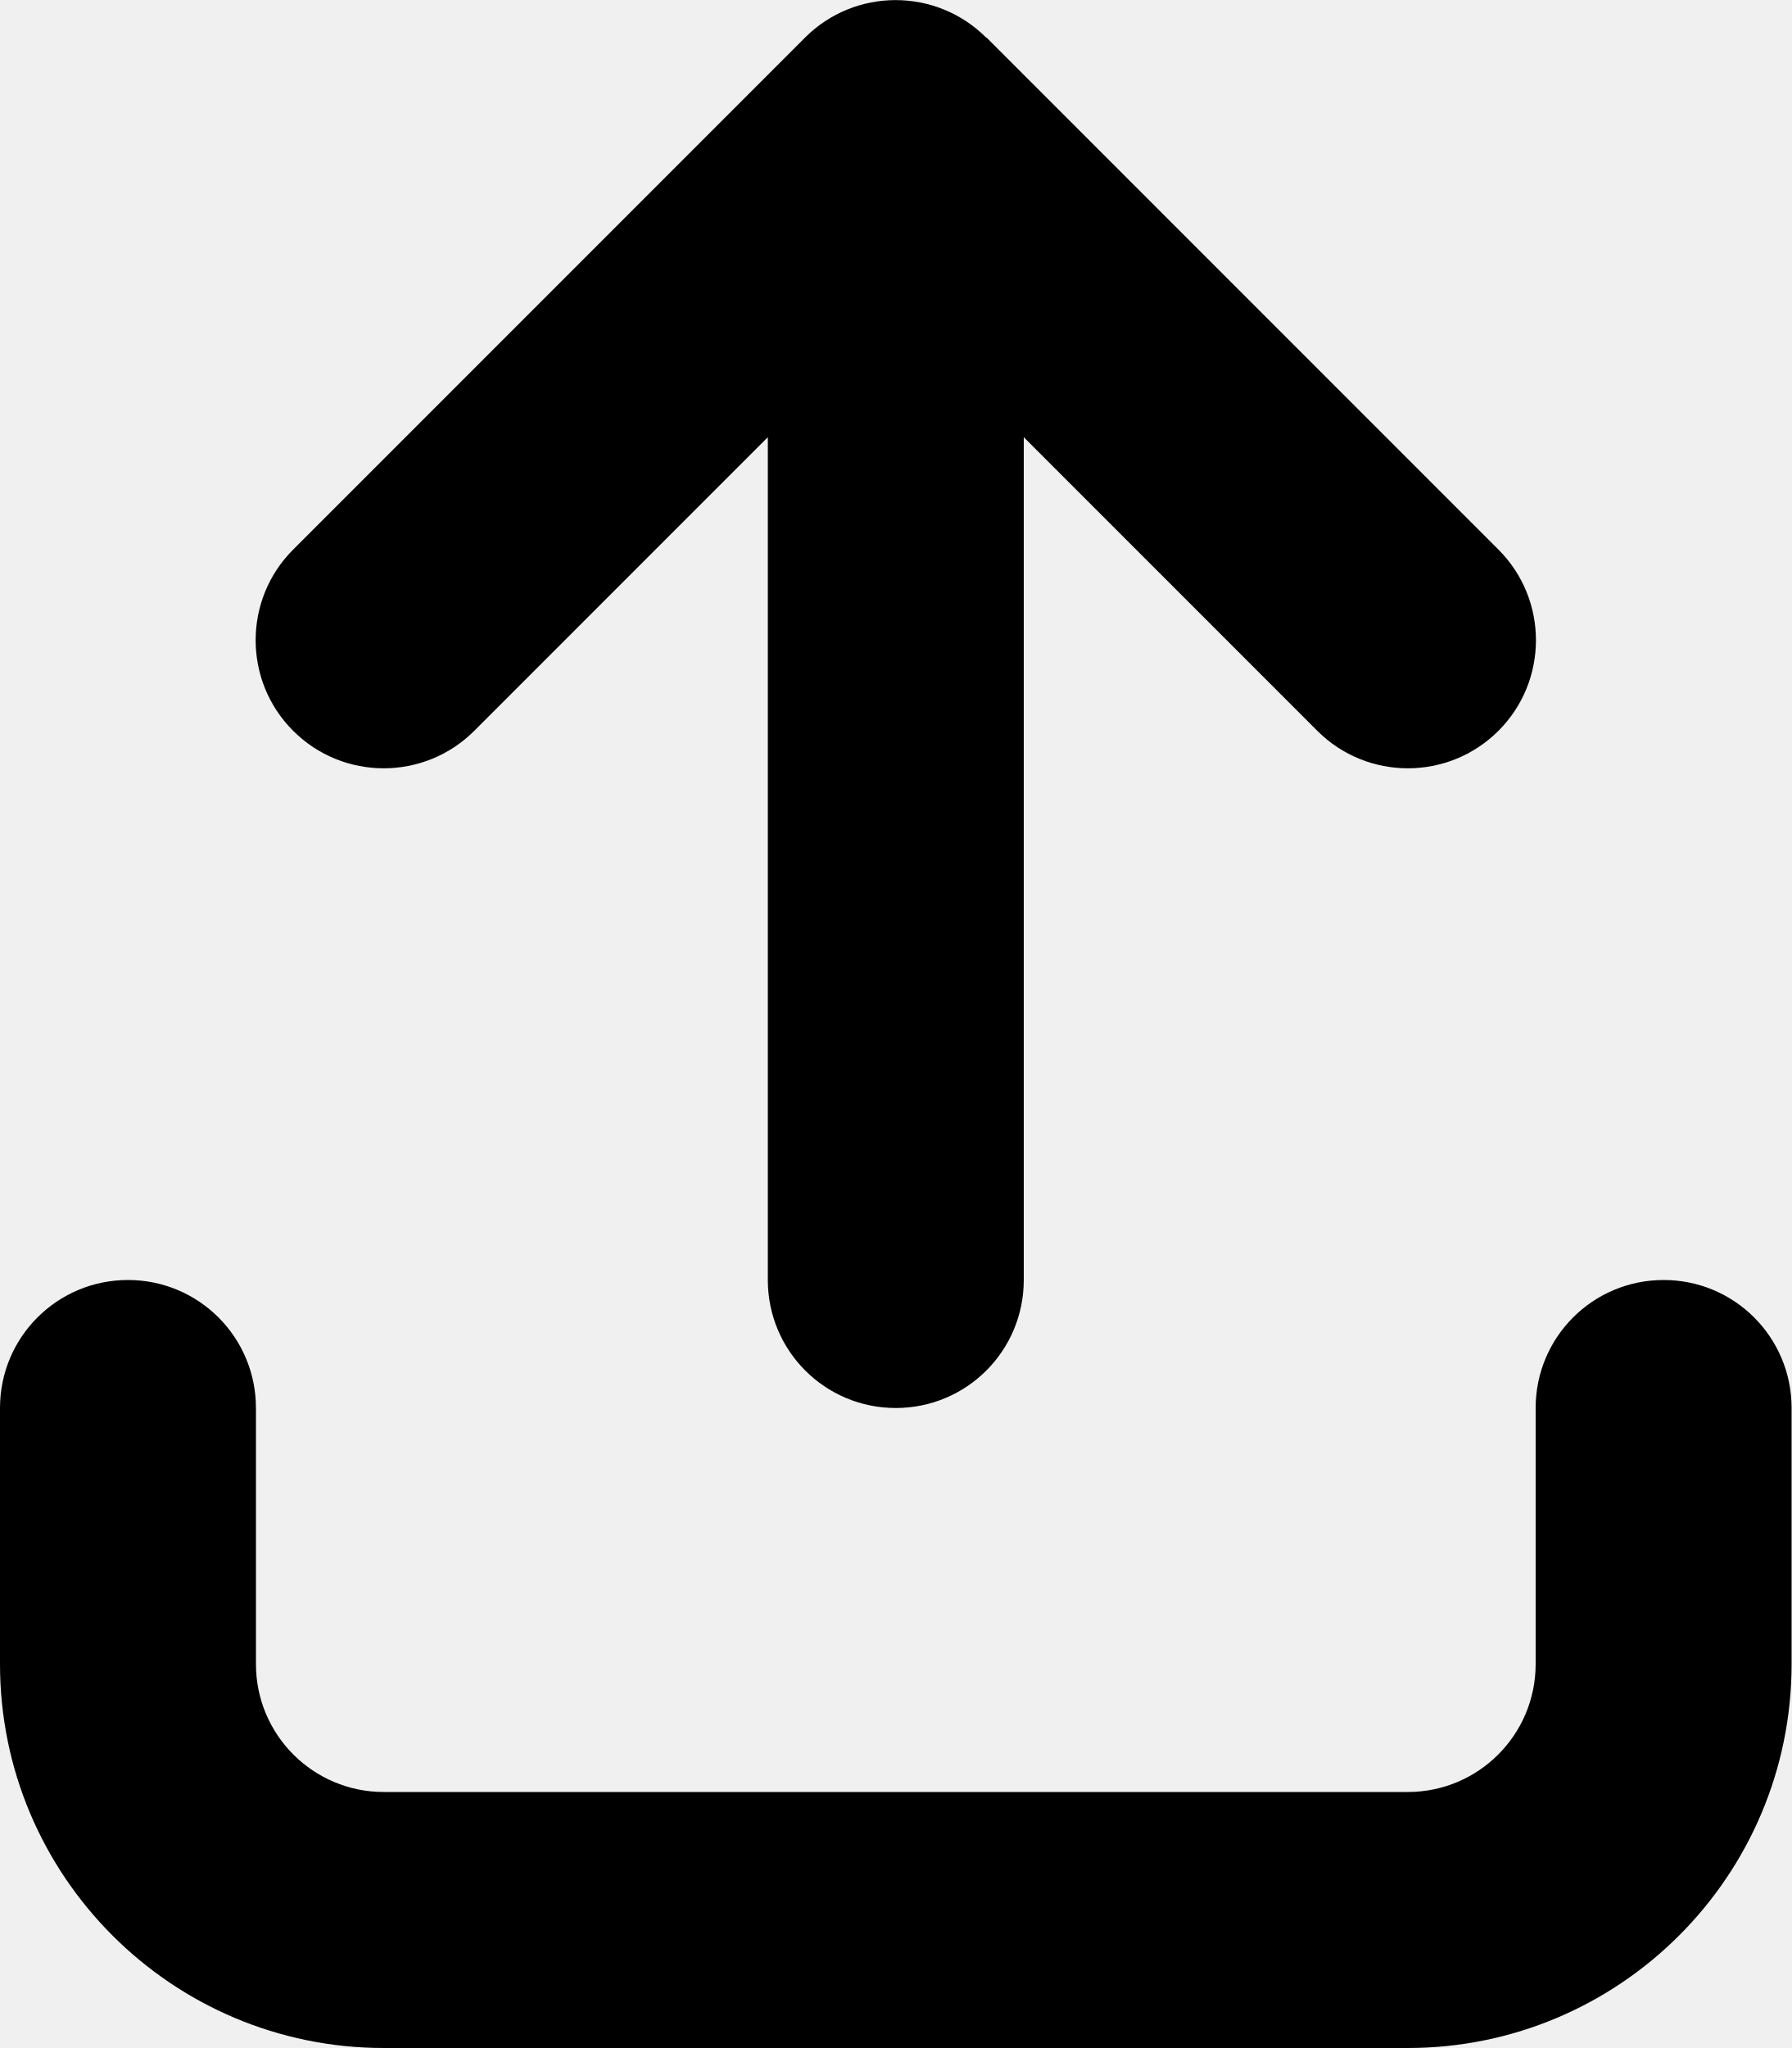
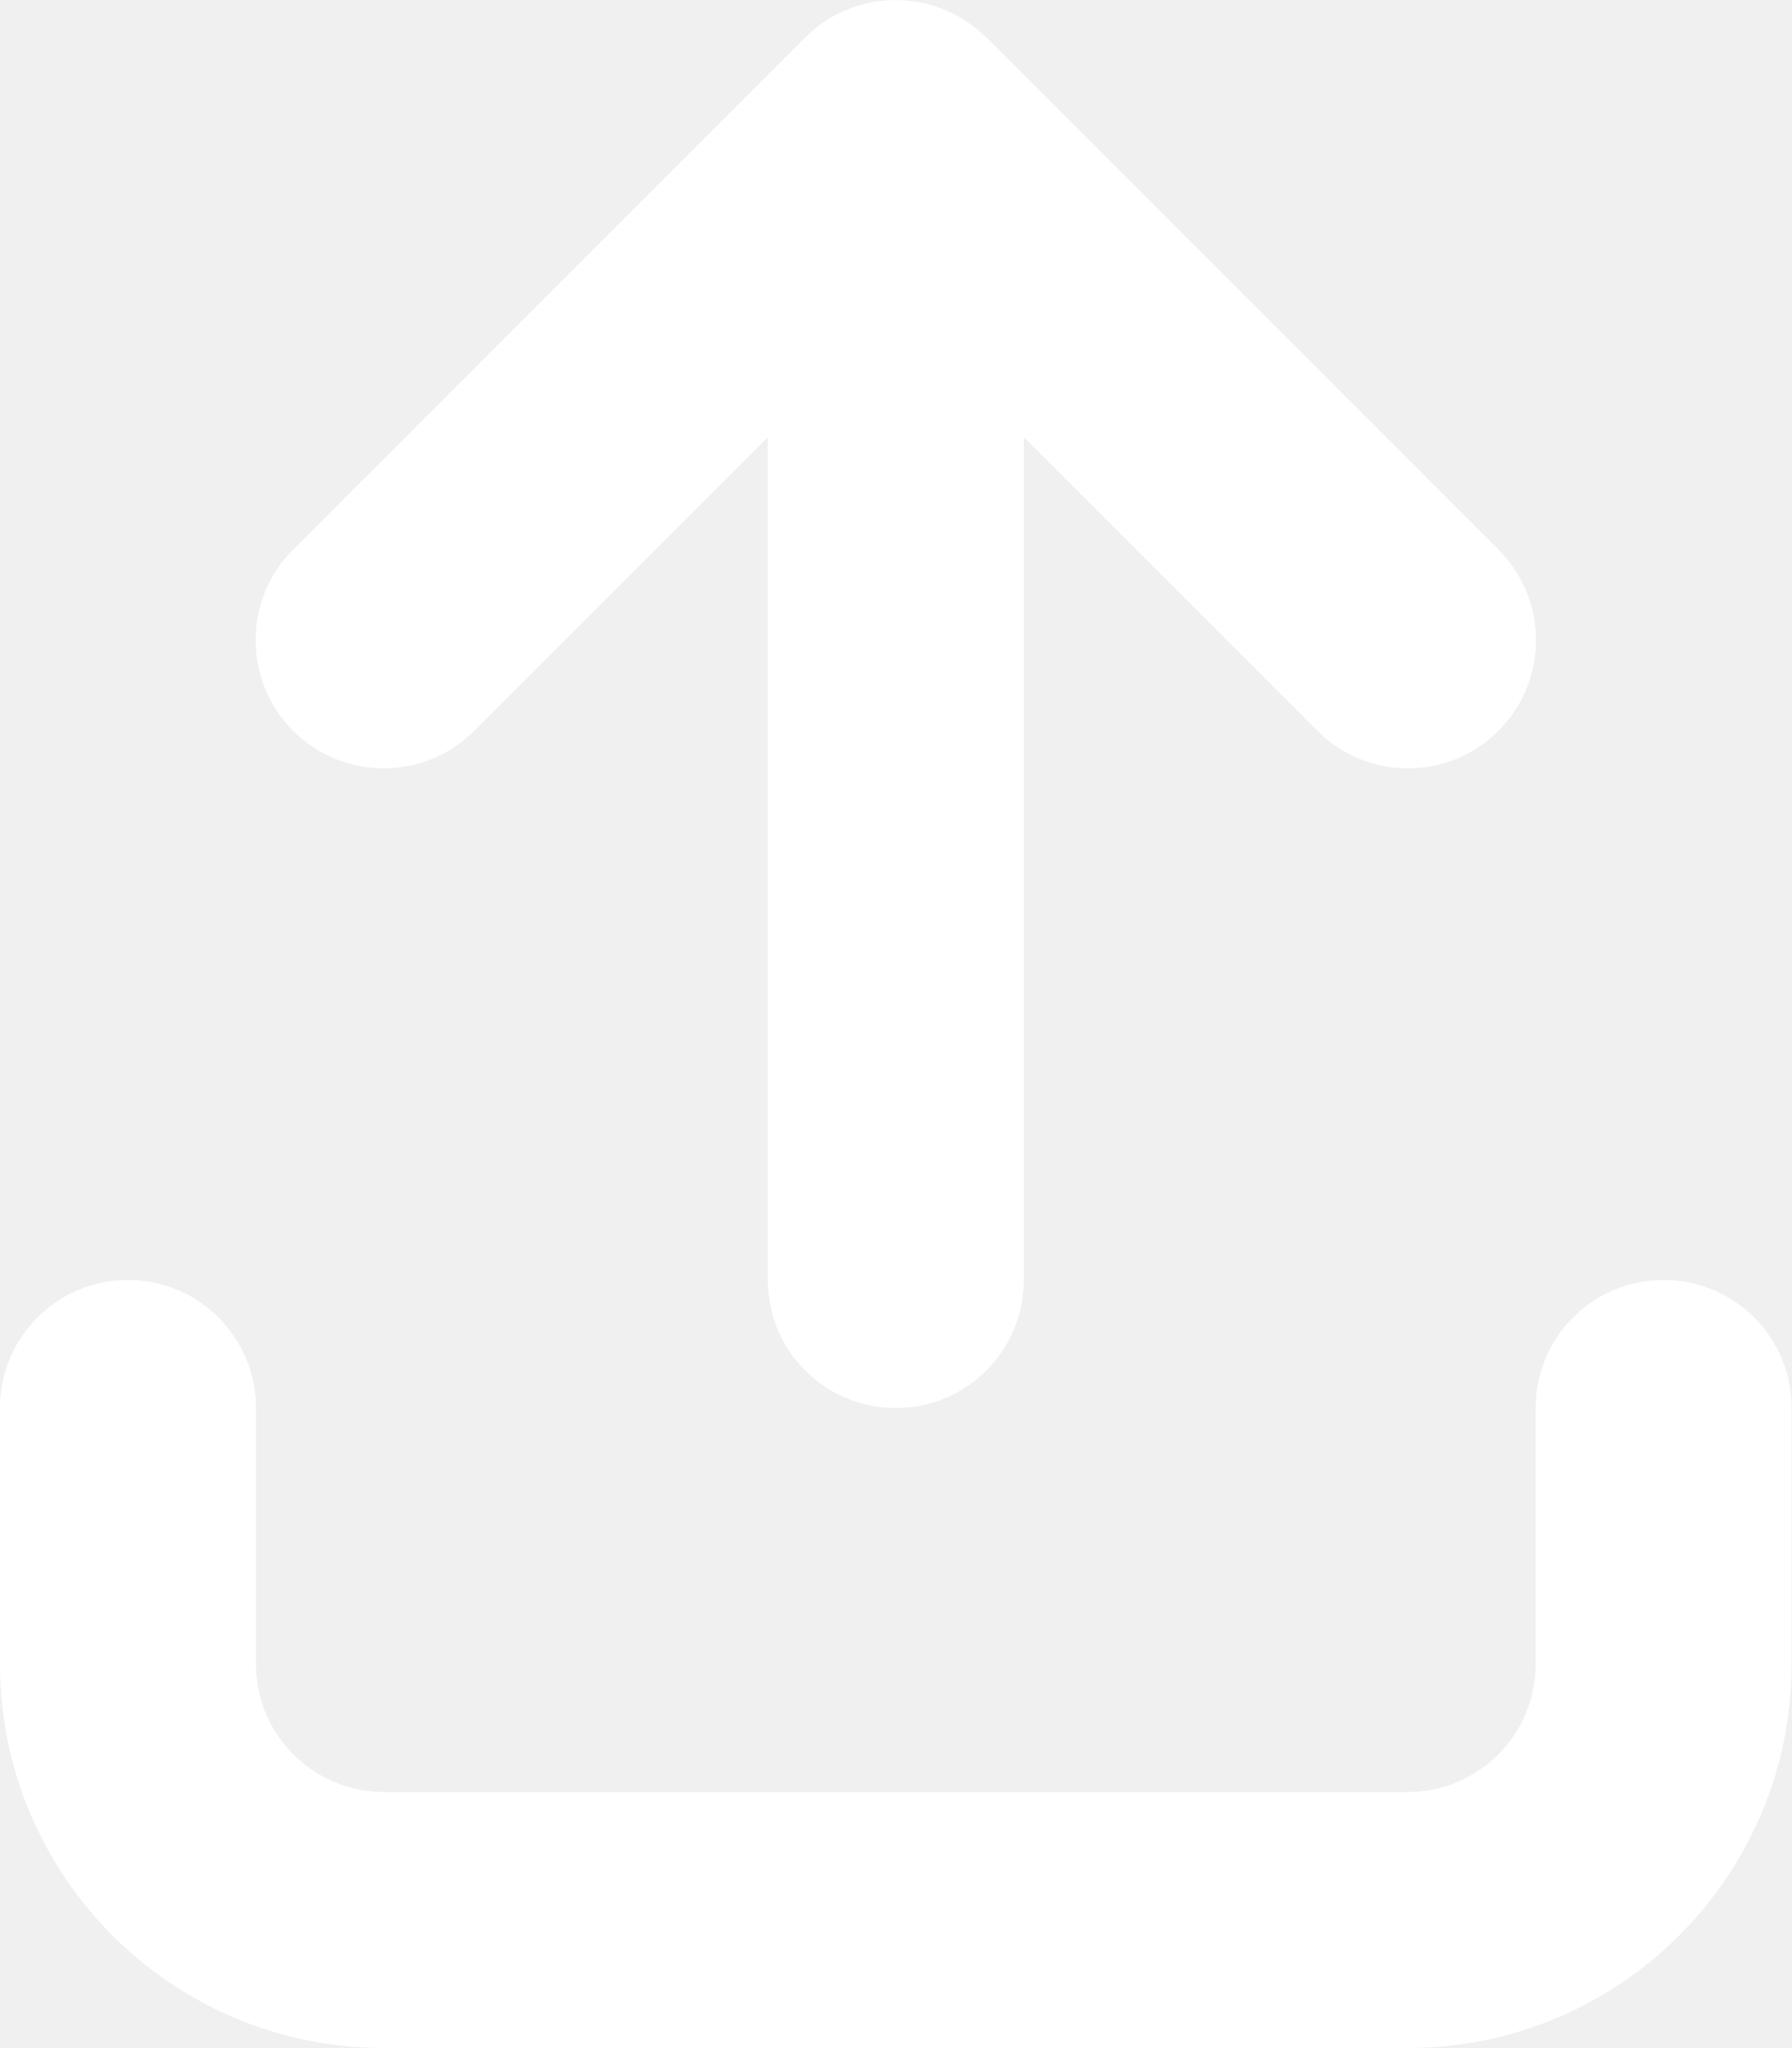
<svg xmlns="http://www.w3.org/2000/svg" viewBox="0 0 448 512">
-   <path d="M246.6 9.4c-12.5-12.5-32.8-12.5-45.3 0l-128 128c-12.5 12.5-12.5 32.8 0 45.3s32.8 12.5 45.3 0L192 109.3 192 320c0 17.7 14.3 32 32 32s32-14.3 32-32l0-210.7 73.4 73.4c12.5 12.5 32.8 12.5 45.3 0s12.5-32.8 0-45.3l-128-128zM64 352c0-17.7-14.3-32-32-32s-32 14.3-32 32l0 64c0 53 43 96 96 96l256 0c53 0 96-43 96-96l0-64c0-17.7-14.3-32-32-32s-32 14.3-32 32l0 64c0 17.7-14.3 32-32 32L96 448c-17.7 0-32-14.3-32-32l0-64z" />
+   <path fill="#ffffff" d="M246.6 9.4c-12.5-12.5-32.8-12.5-45.3 0l-128 128c-12.5 12.5-12.5 32.8 0 45.3s32.8 12.5 45.3 0L192 109.3 192 320c0 17.7 14.3 32 32 32s32-14.3 32-32l0-210.7 73.4 73.4c12.5 12.5 32.8 12.5 45.3 0s12.5-32.8 0-45.3l-128-128zM64 352c0-17.7-14.3-32-32-32s-32 14.3-32 32l0 64c0 53 43 96 96 96l256 0c53 0 96-43 96-96l0-64c0-17.7-14.3-32-32-32s-32 14.3-32 32l0 64c0 17.7-14.3 32-32 32L96 448c-17.7 0-32-14.3-32-32l0-64z" />
</svg>
